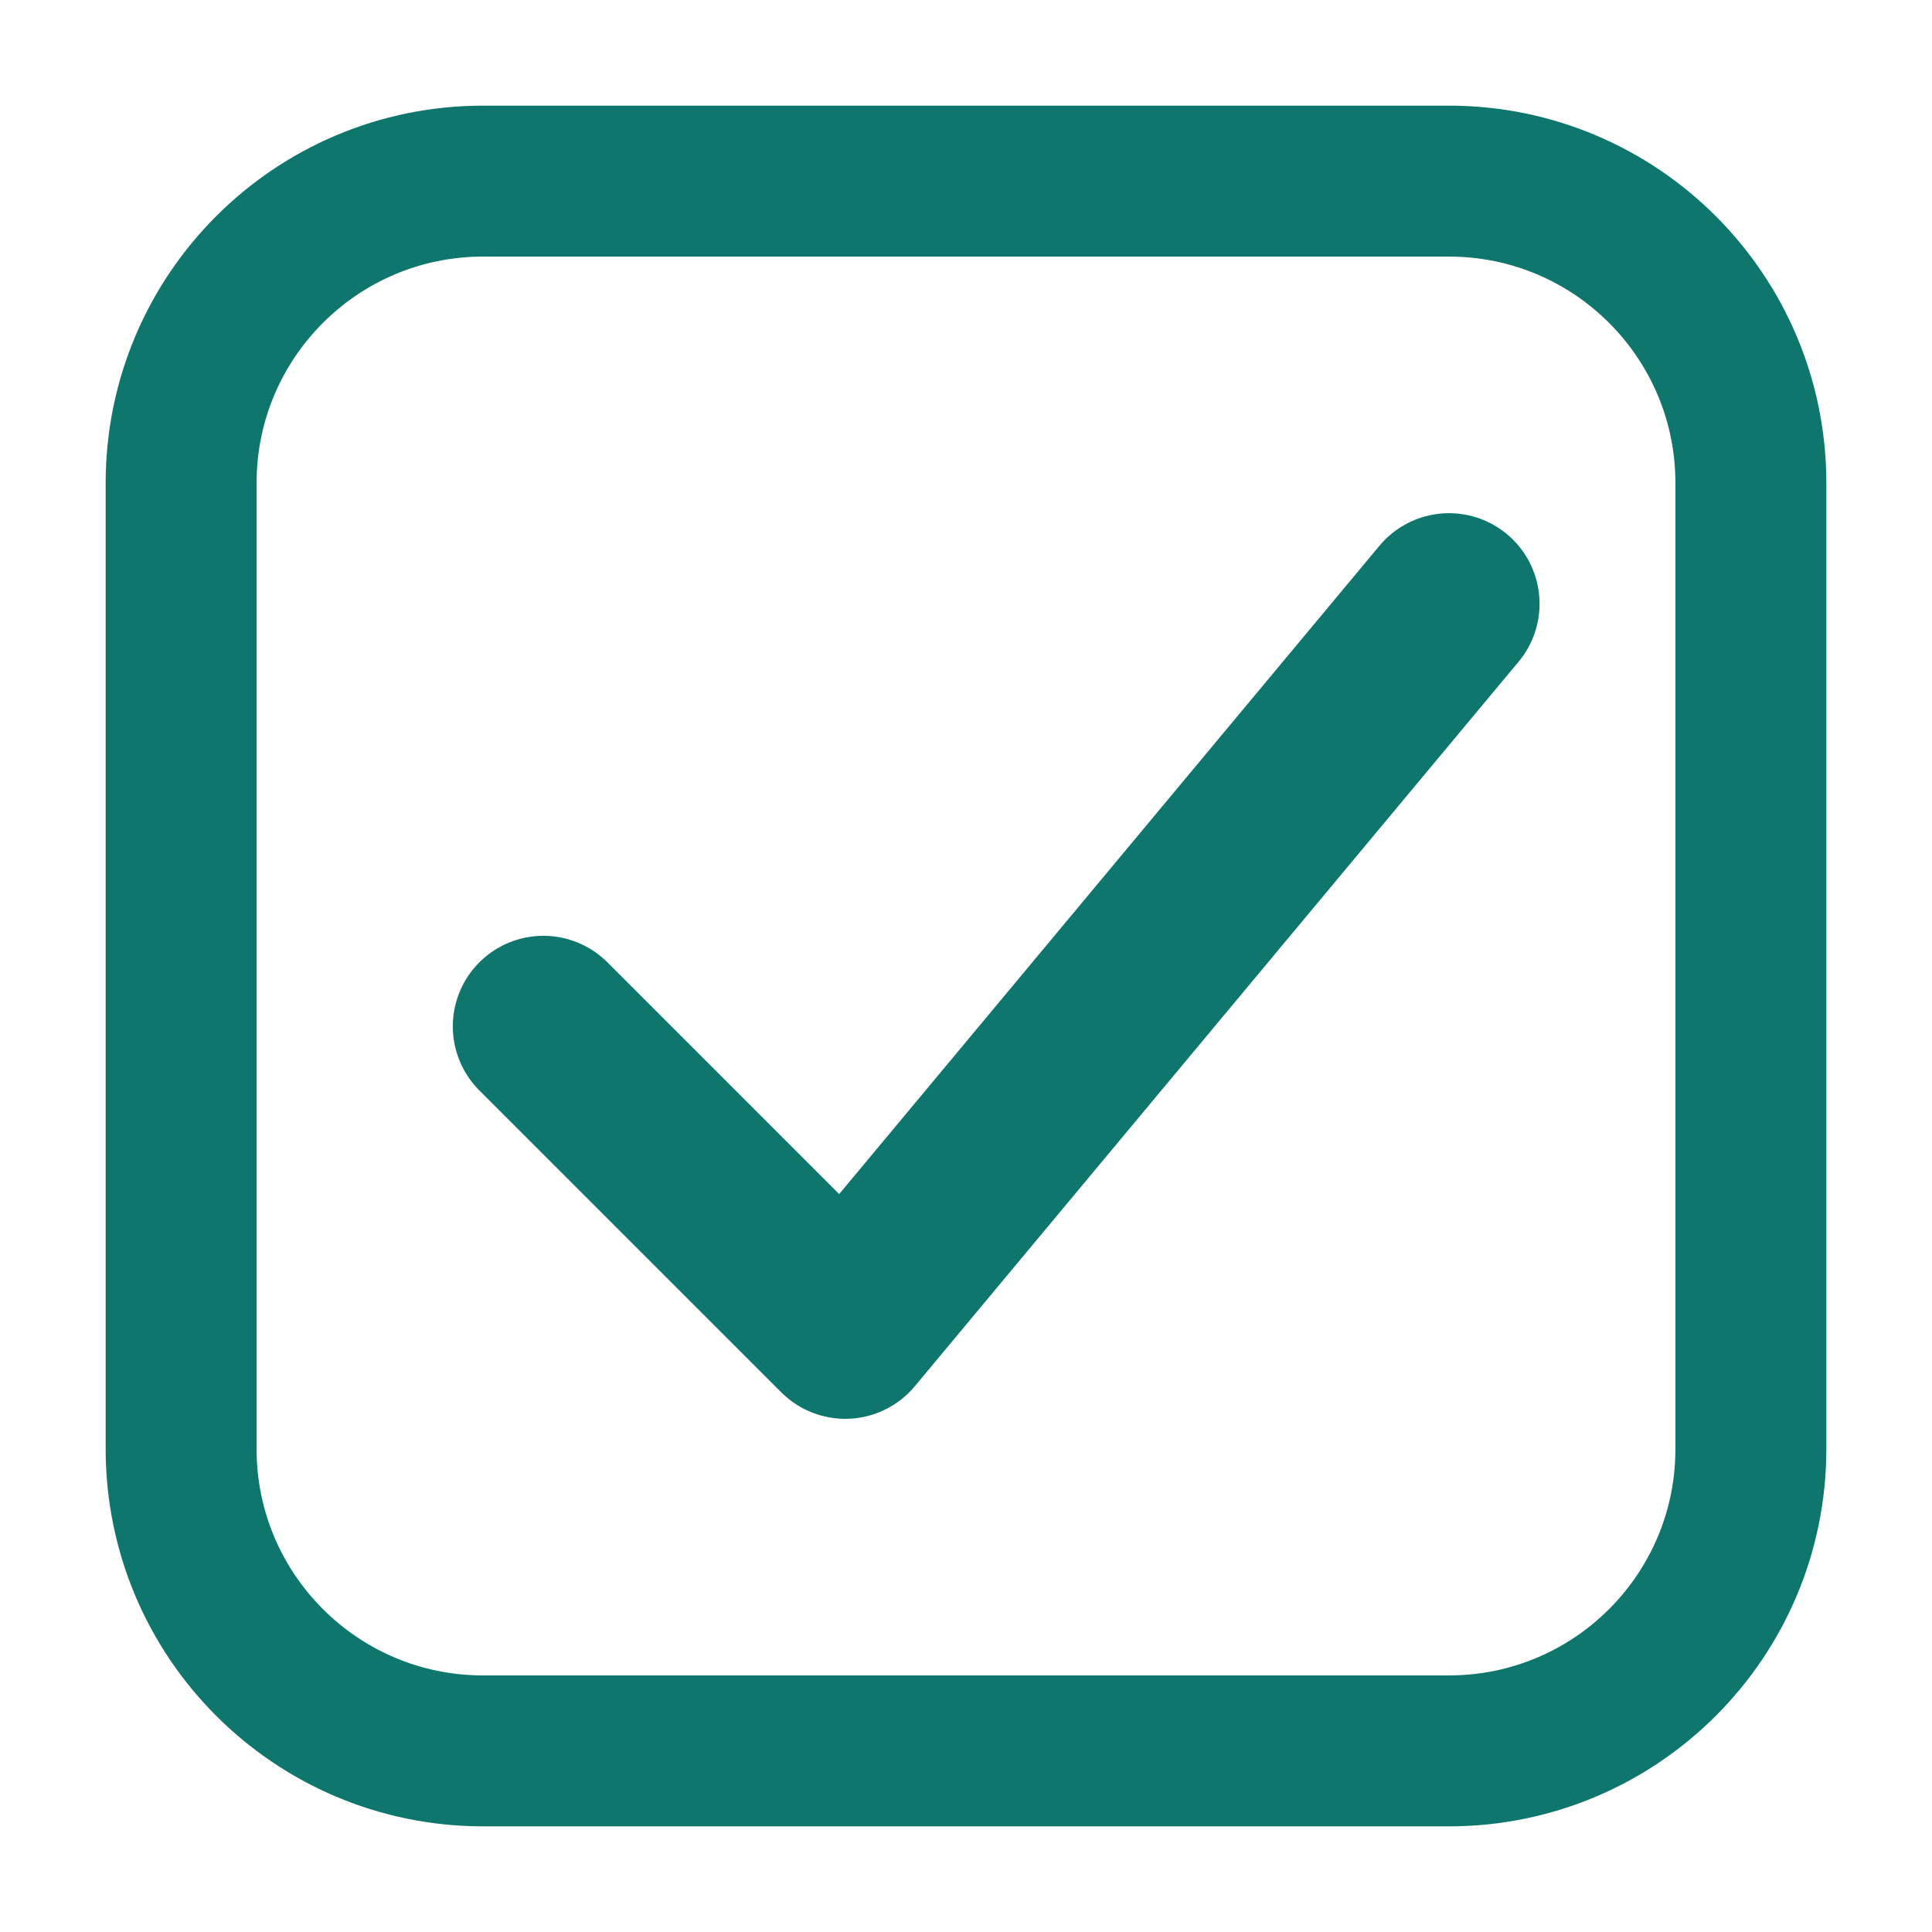
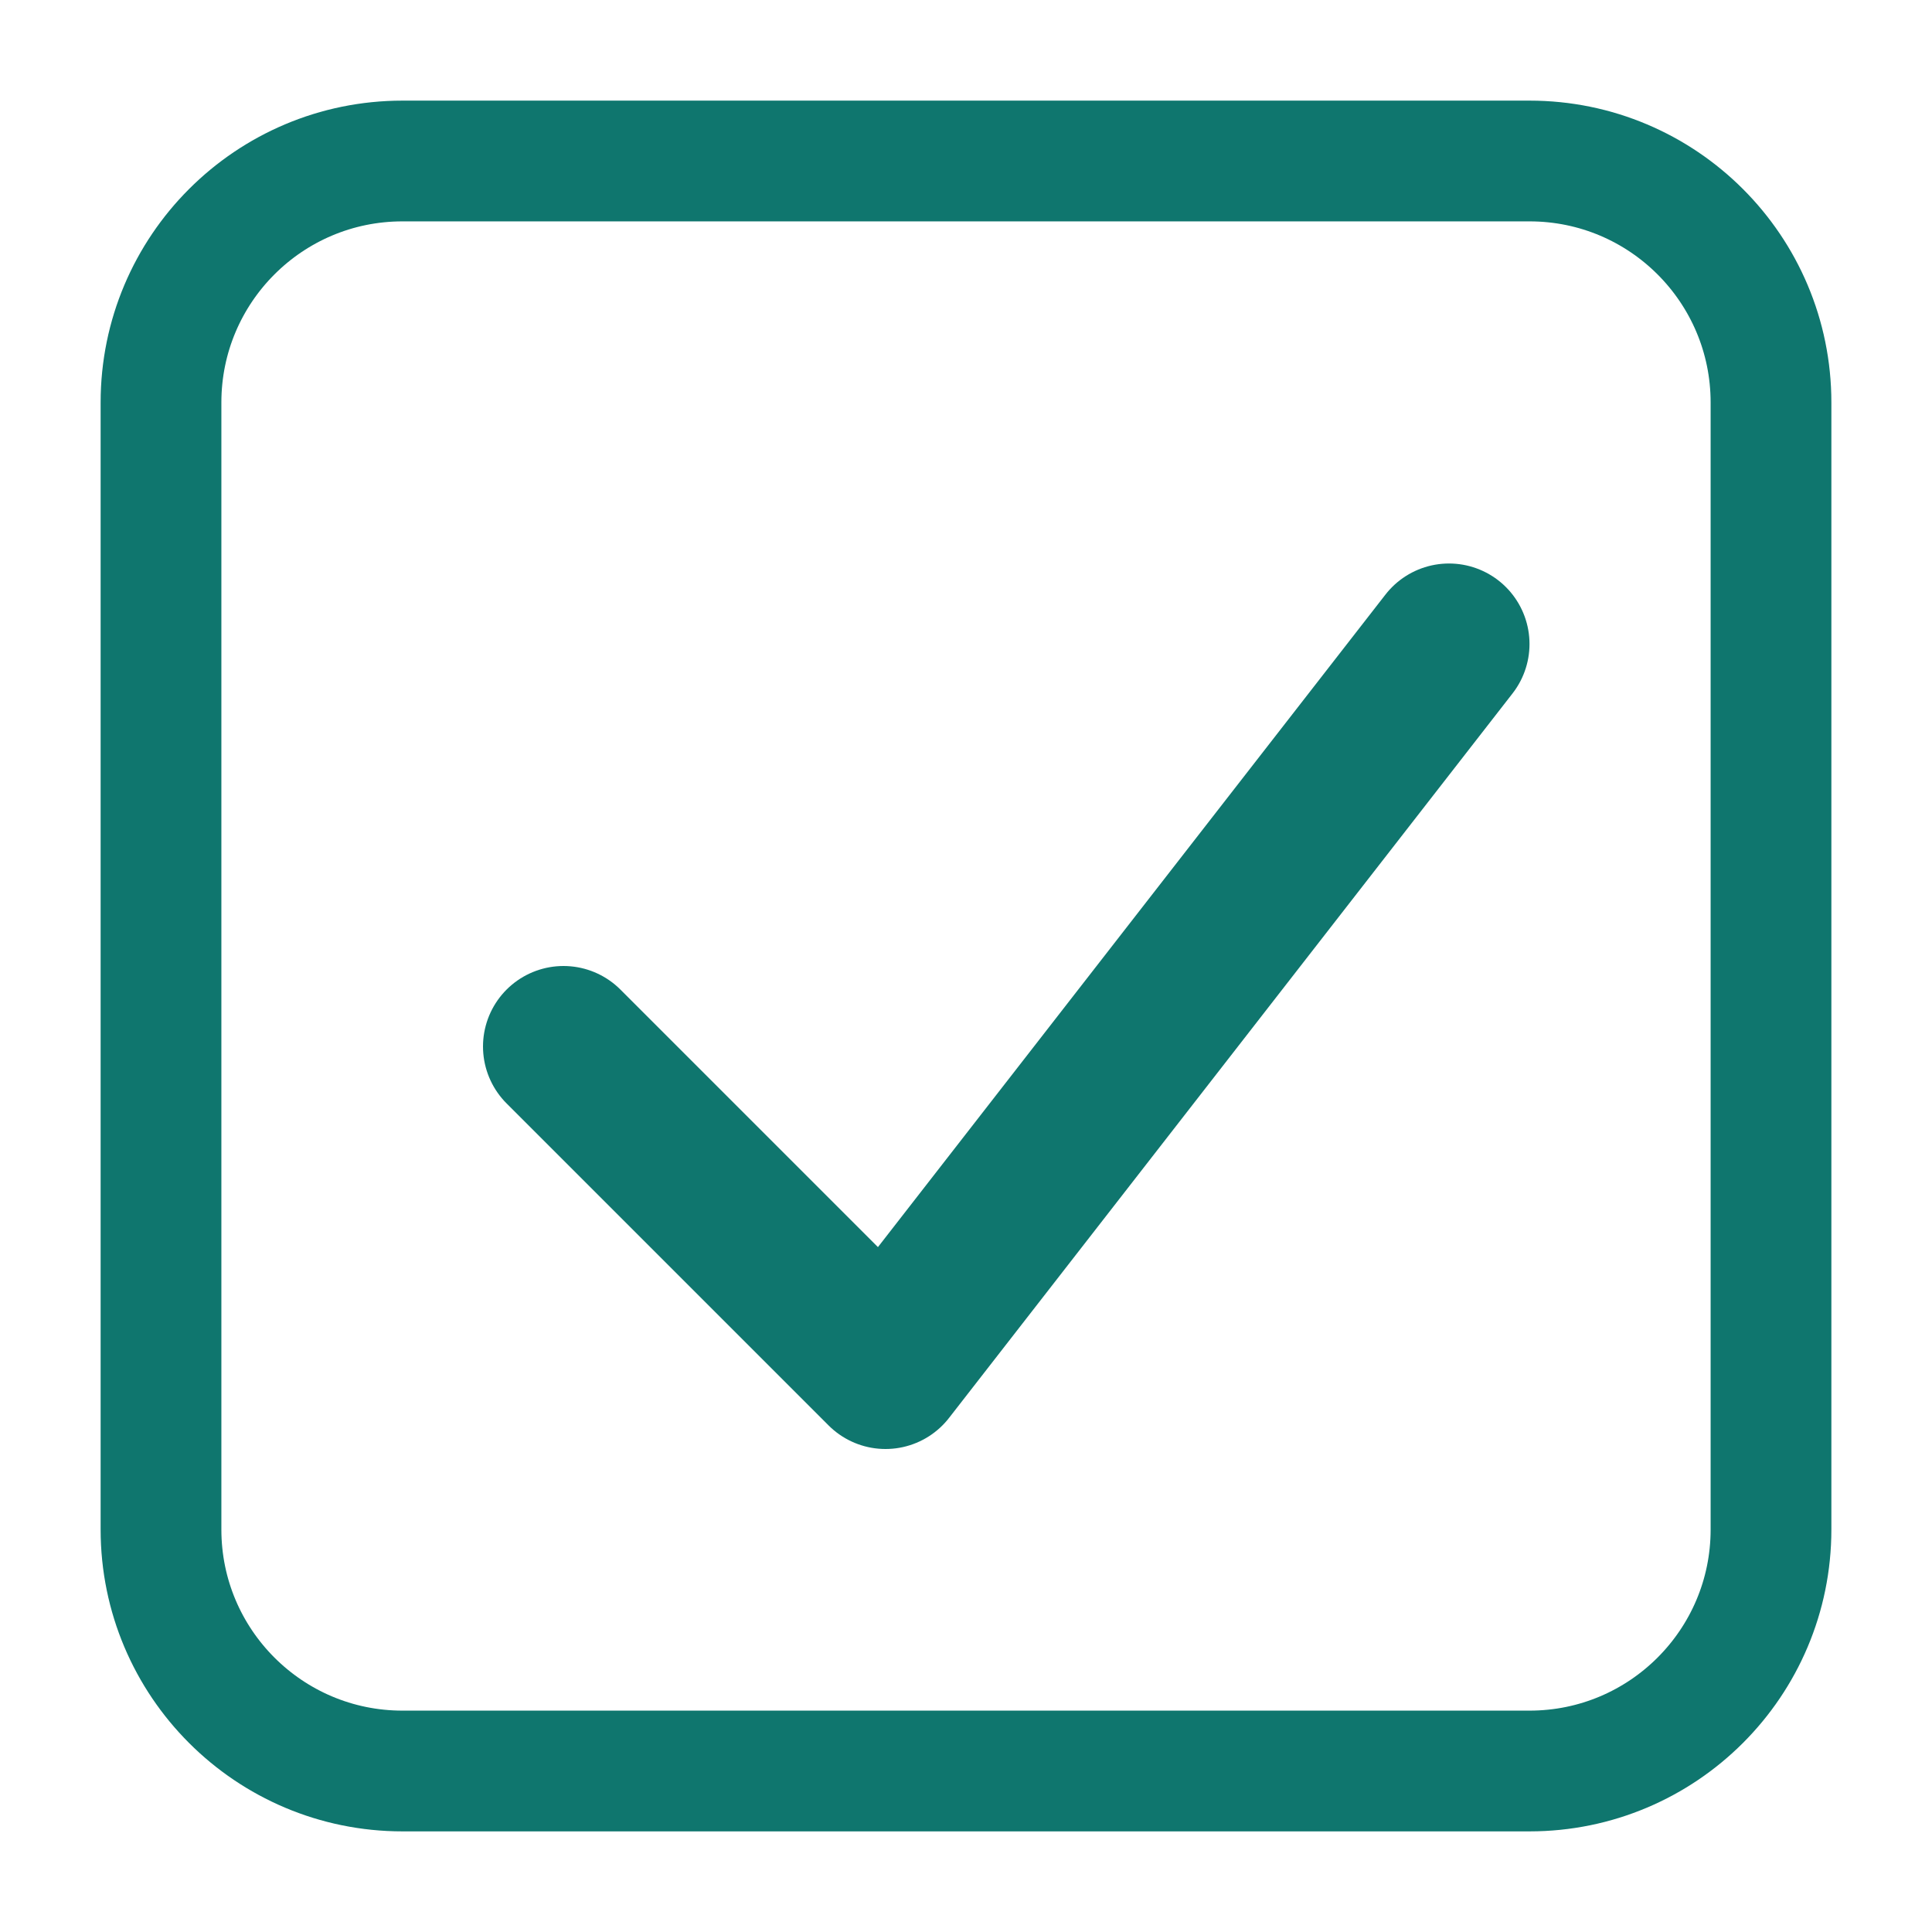
- <svg xmlns="http://www.w3.org/2000/svg" width="32" height="32" viewBox="0 0 32 32" fill="none">
-   <rect x="3" y="3" width="26" height="26" rx="5" ry="5" stroke="#0F766E" stroke-width="2.5" />
-   <path d="M9 17 L14 22 L24 10" stroke="#0F766E" stroke-width="3" stroke-linecap="round" stroke-linejoin="round" />
+ <svg xmlns="http://www.w3.org/2000/svg" width="48" height="48" viewBox="0 0 48 48" fill="none">
+   <rect x="4" y="4" width="40" height="40" rx="6" ry="6" stroke="#0F766E" stroke-width="3" />
+   <path d="M14 26 L22 34 L36 16" stroke="#0F766E" stroke-width="4" stroke-linecap="round" stroke-linejoin="round" />
</svg>
